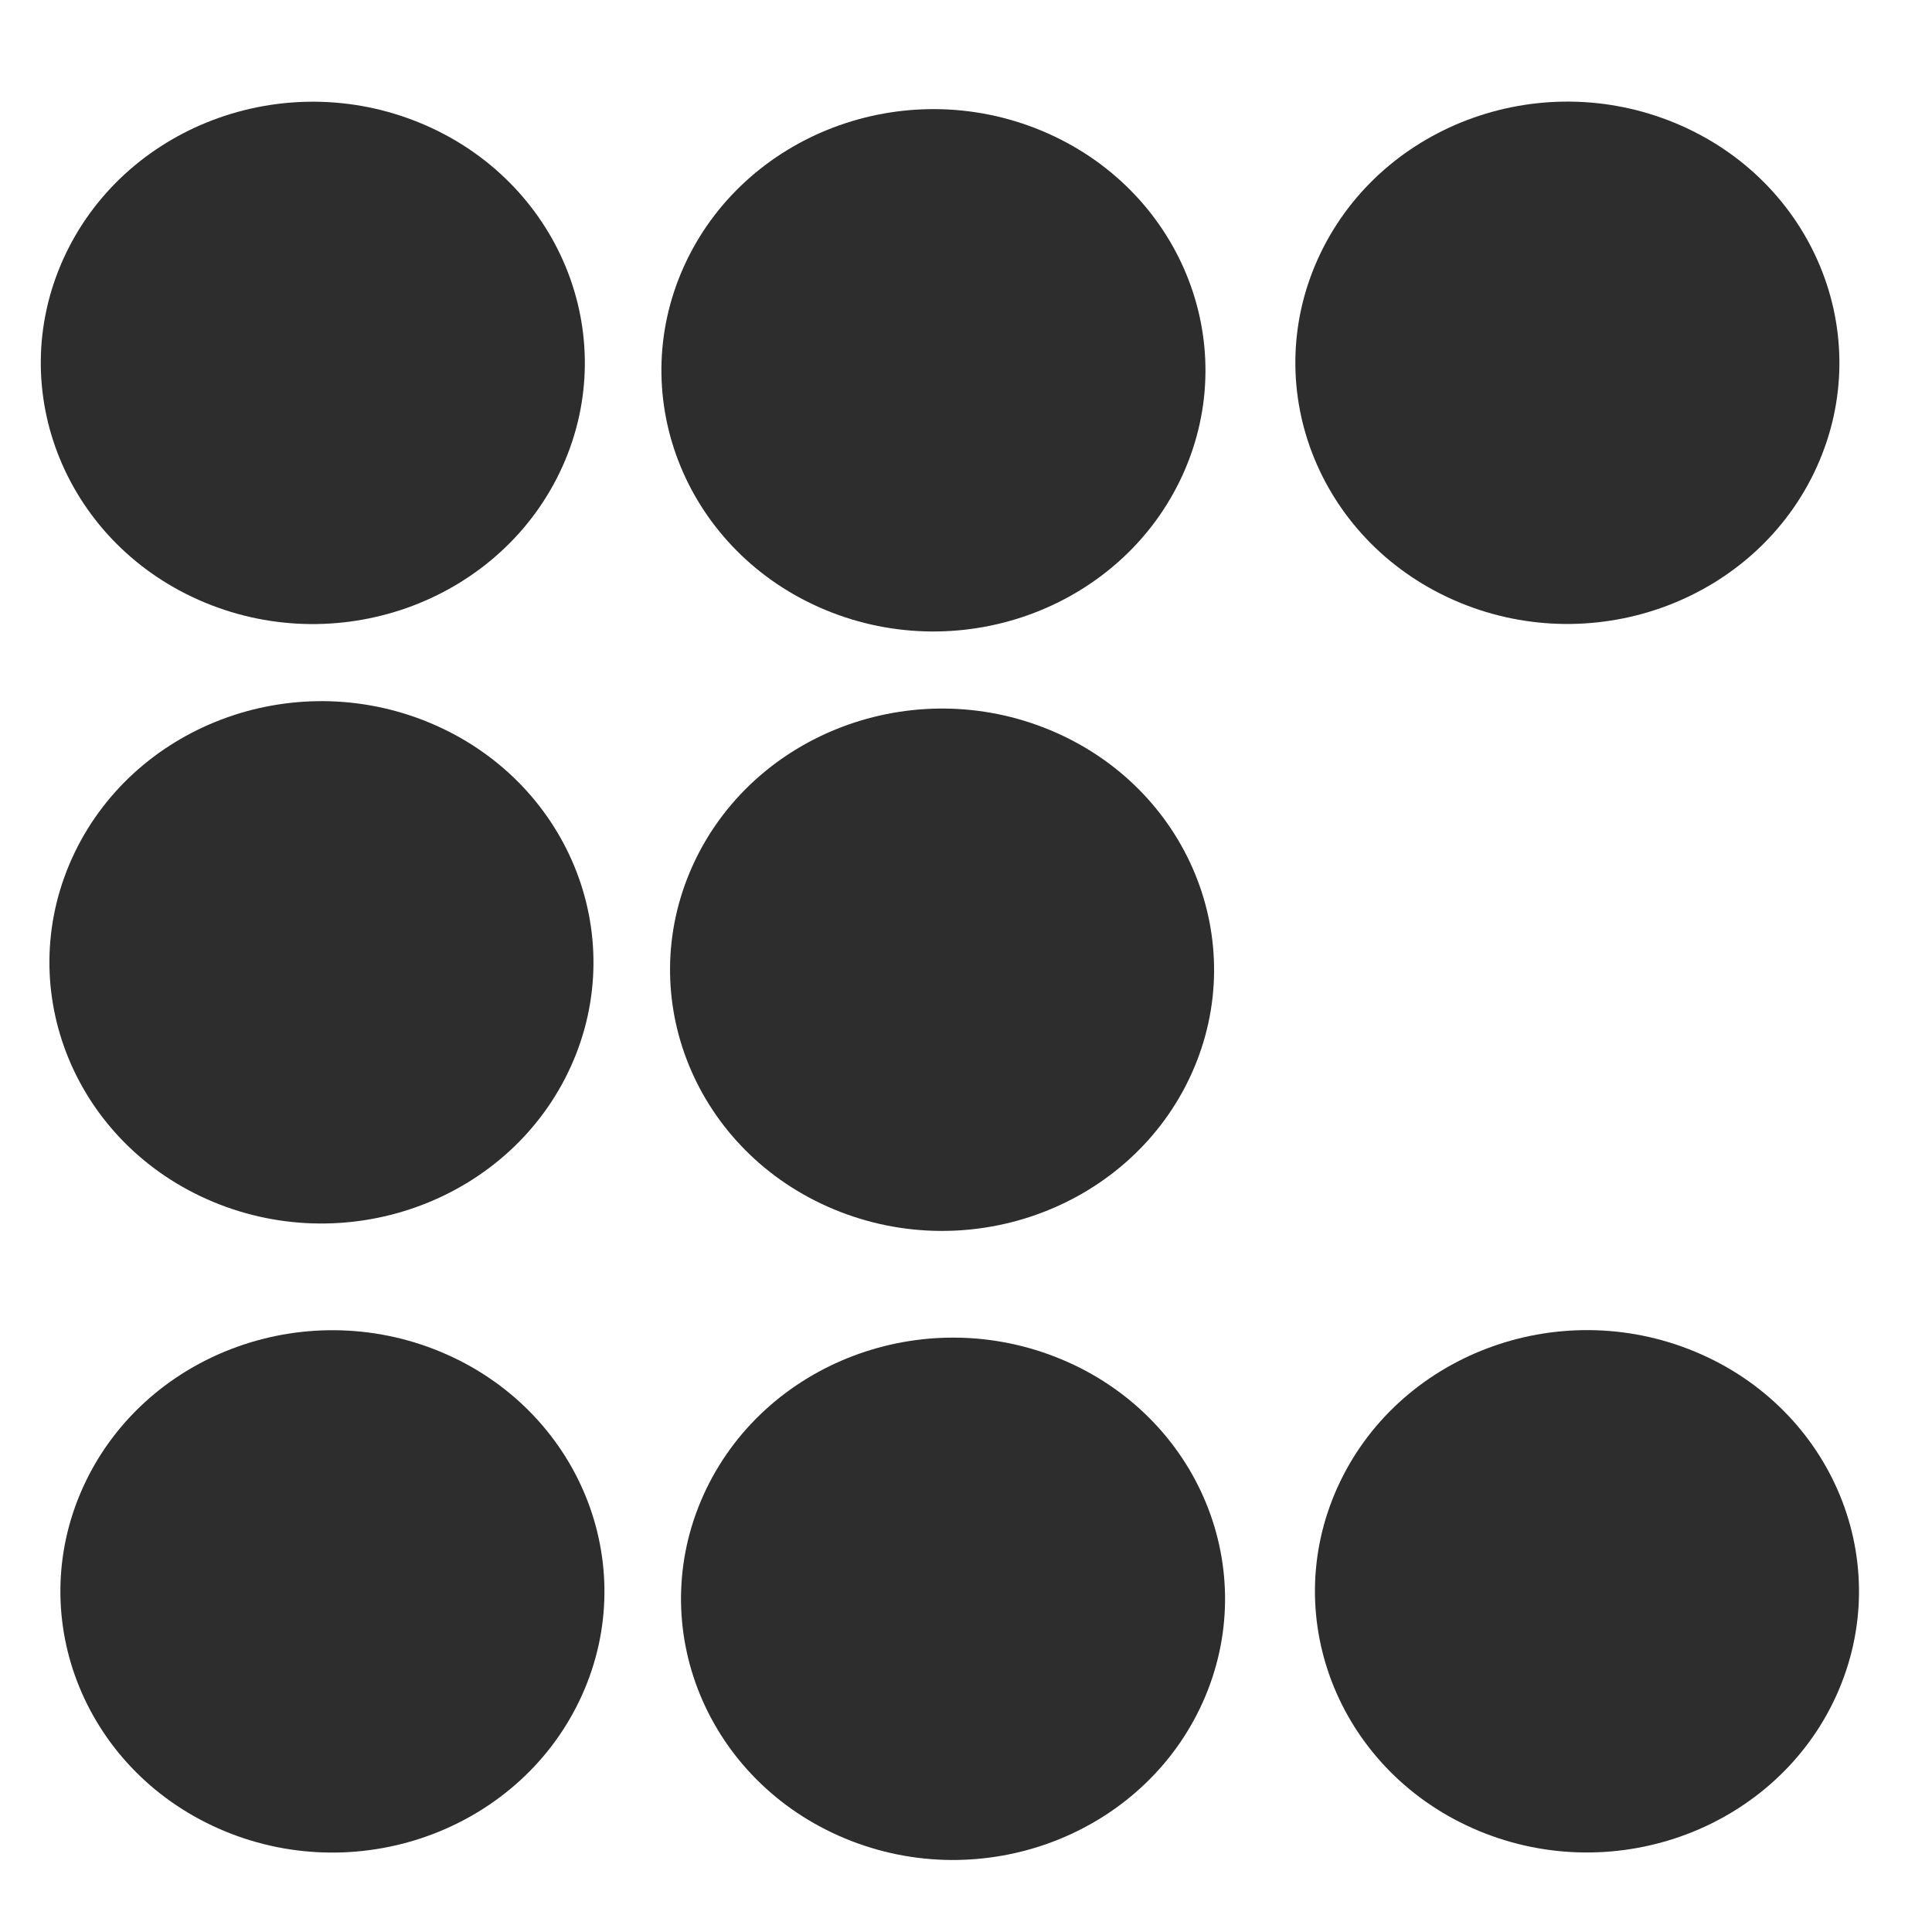
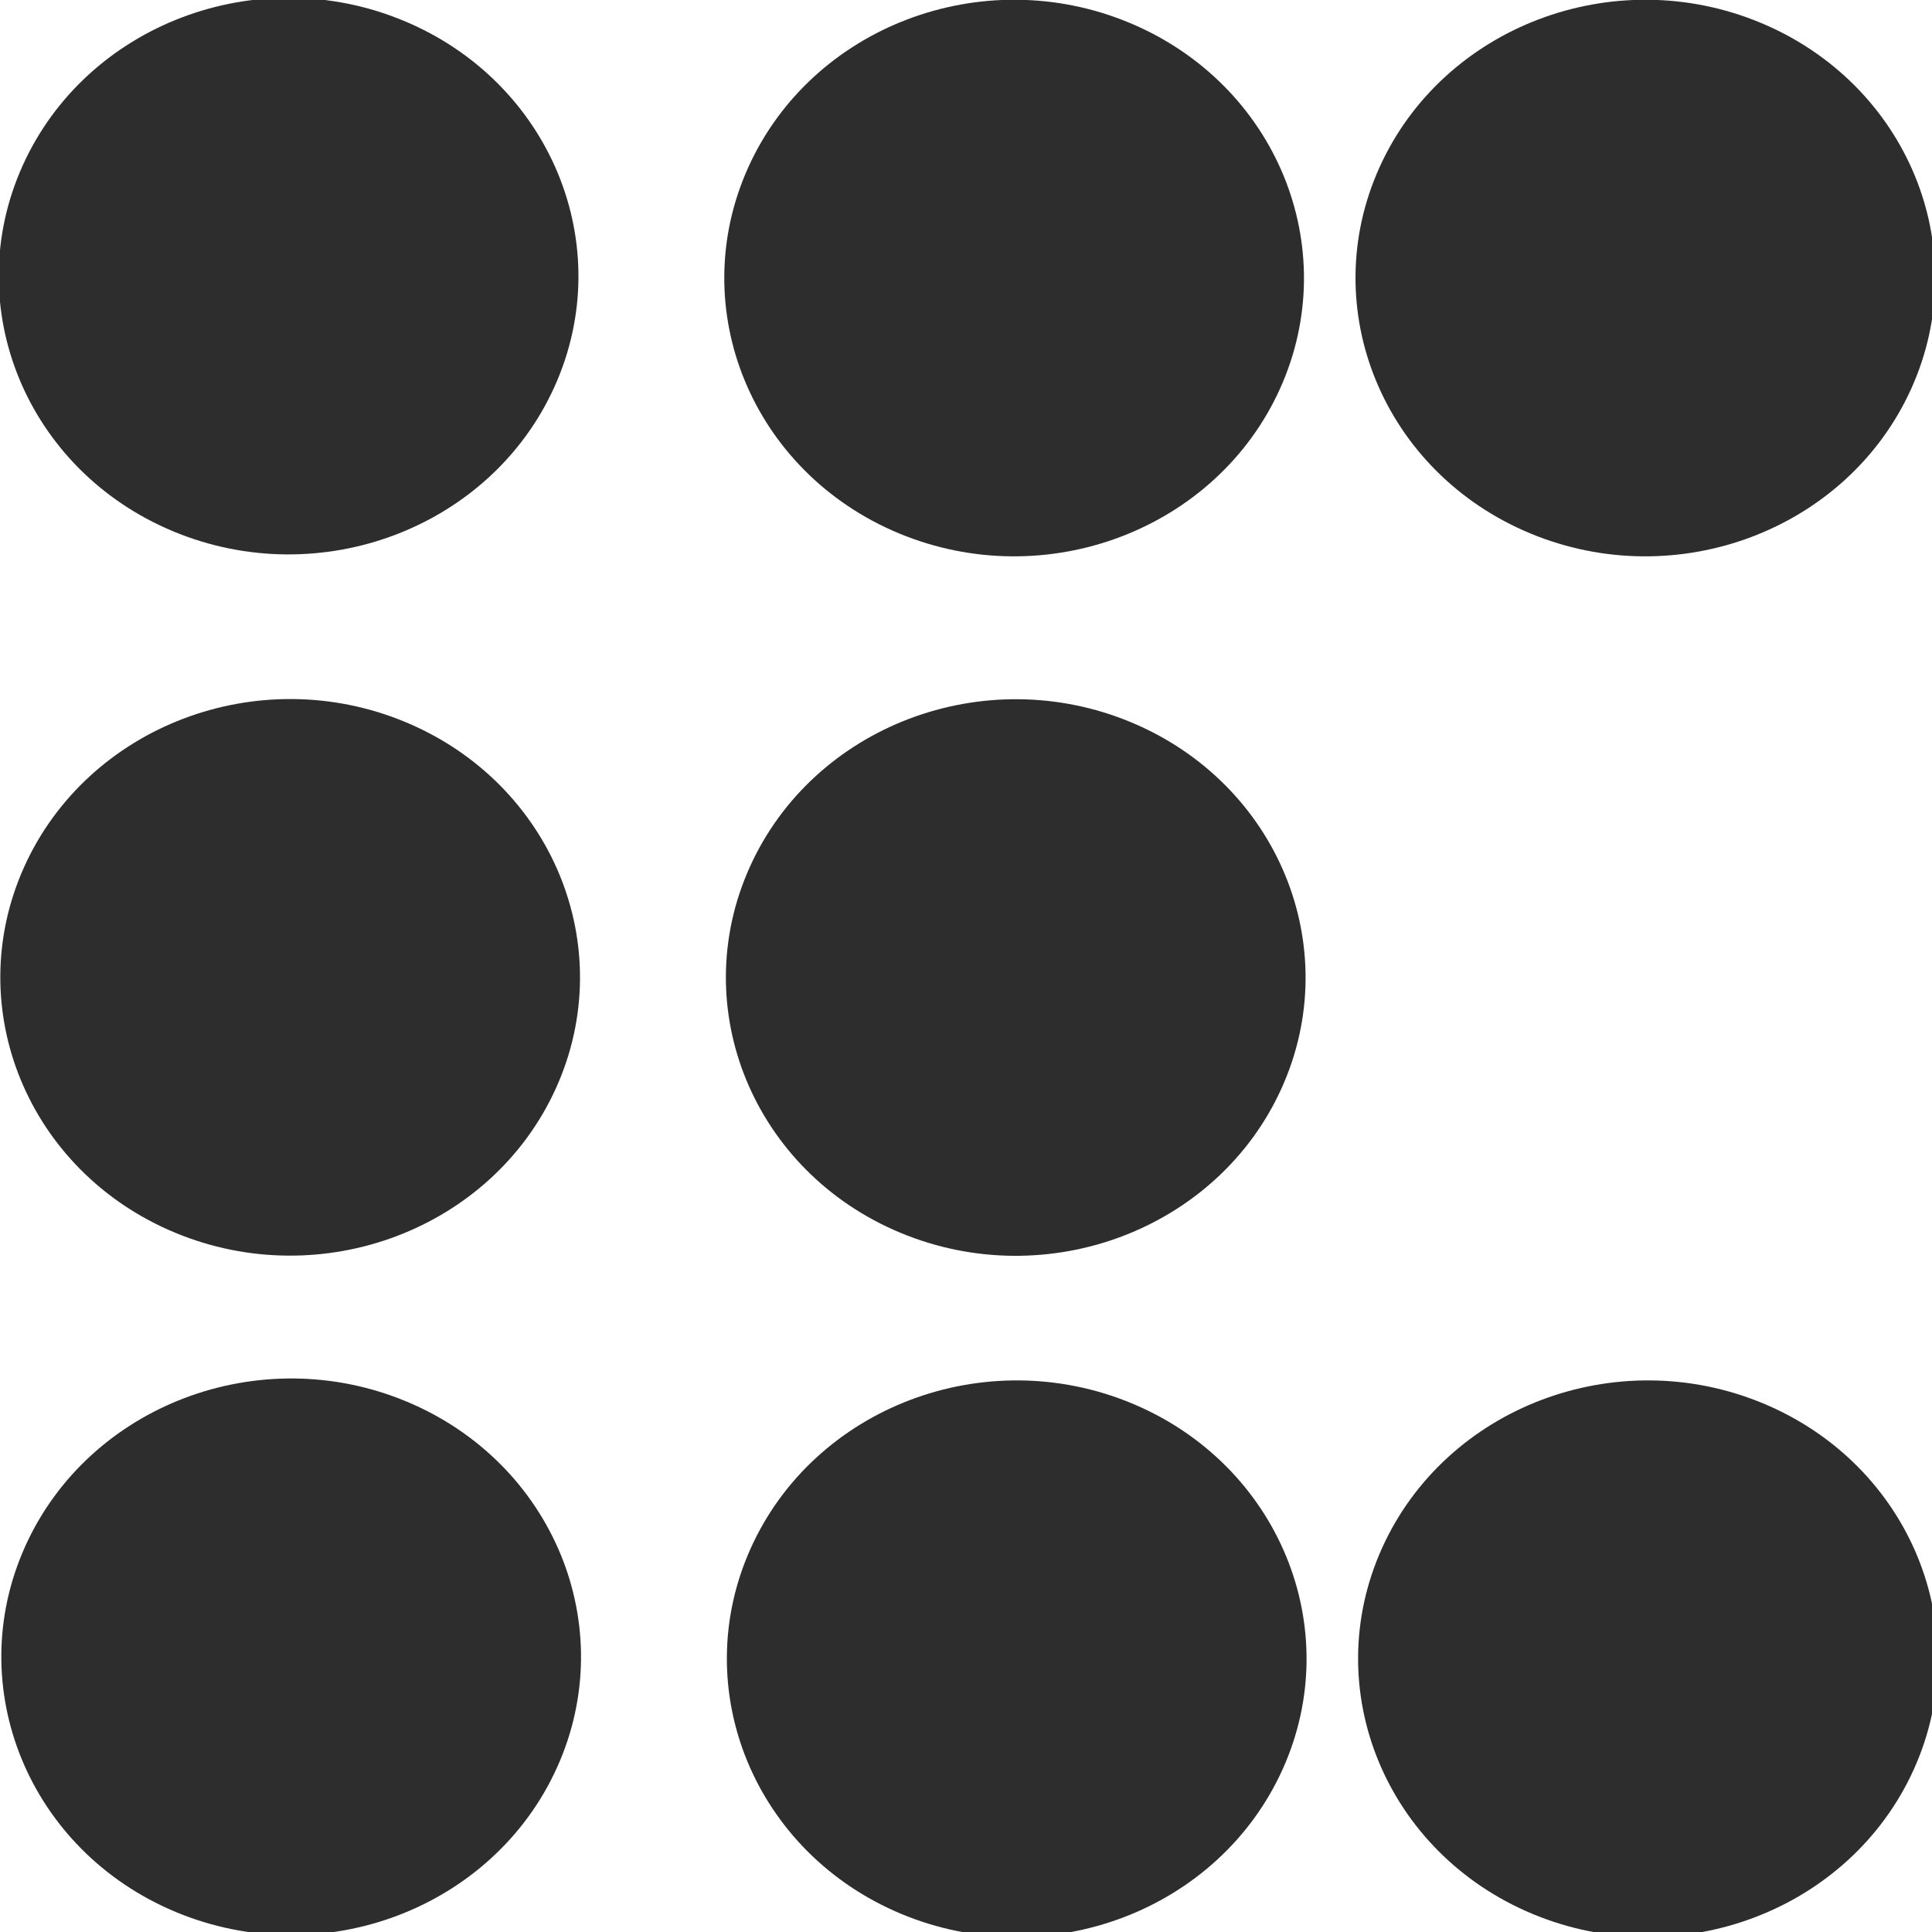
- <svg xmlns="http://www.w3.org/2000/svg" width="16" height="16" id="svg3765" version="1.1">
+ <svg xmlns="http://www.w3.org/2000/svg" width="32" height="32" id="svg3765" version="1.1">
  <defs id="defs3767" />
-   <g id="layer1" transform="translate(0,-32)">
+   <g id="layer1" transform="translate(0,-16)">
    <g id="layer1-4" transform="translate(0.2020297,-1.9622142e-8)">
      <g transform="translate(-0.3705977,-0.09089584)" id="layer1-9">
        <g id="layer1-9-3" transform="translate(-44.95179,-4.141626)">
-           <path transform="matrix(-0.2137112,0.473843,-0.4935143,-0.2051927,64.07866,50.32347)" style="fill:#2d2d2d;fill-opacity:1;stroke:#2d2d2d;stroke-width:0.8;stroke-linecap:round;stroke-linejoin:round;stroke-miterlimit:4;stroke-opacity:1;stroke-dasharray:none" id="path3015-0" d="m 14.142,28.353 a 3.788,3.788 0 1 1 -7.576,0 3.788,3.788 0 1 1 7.576,0 z" />
-           <path transform="matrix(-0.2137112,0.473843,-0.4935143,-0.2051927,69.21837,50.38482)" style="fill:#2d2d2d;fill-opacity:1;stroke:#2d2d2d;stroke-width:0.8;stroke-linecap:round;stroke-linejoin:round;stroke-miterlimit:4;stroke-opacity:1;stroke-dasharray:none" id="path3015-0-6" d="m 14.142,28.353 a 3.788,3.788 0 1 1 -7.576,0 3.788,3.788 0 1 1 7.576,0 z" />
-           <path transform="matrix(-0.2137112,0.473843,-0.4935143,-0.2051927,74.46837,50.32263)" style="fill:#2d2d2d;fill-opacity:1;stroke:#2d2d2d;stroke-width:0.8;stroke-linecap:round;stroke-linejoin:round;stroke-miterlimit:4;stroke-opacity:1;stroke-dasharray:none" id="path3015-0-6-9" d="m 14.142,28.353 a 3.788,3.788 0 1 1 -7.576,0 3.788,3.788 0 1 1 7.576,0 z" />
-           <path transform="matrix(-0.2137112,0.473843,-0.4935143,-0.2051927,63.98781,45.1138)" style="fill:#2d2d2d;fill-opacity:1;stroke:#2d2d2d;stroke-width:0.8;stroke-linecap:round;stroke-linejoin:round;stroke-miterlimit:4;stroke-opacity:1;stroke-dasharray:none" id="path3015-0-8" d="m 14.142,28.353 a 3.788,3.788 0 1 1 -7.576,0 3.788,3.788 0 1 1 7.576,0 z" />
-           <path transform="matrix(-0.2137112,0.473843,-0.4935143,-0.2051927,69.12752,45.17515)" style="fill:#2d2d2d;fill-opacity:1;stroke:#2d2d2d;stroke-width:0.8;stroke-linecap:round;stroke-linejoin:round;stroke-miterlimit:4;stroke-opacity:1;stroke-dasharray:none" id="path3015-0-6-5" d="m 14.142,28.353 a 3.788,3.788 0 1 1 -7.576,0 3.788,3.788 0 1 1 7.576,0 z" />
-           <path transform="matrix(-0.2137112,0.473843,-0.4935143,-0.2051927,63.91638,40.14952)" style="fill:#2d2d2d;fill-opacity:1;stroke:#2d2d2d;stroke-width:0.8;stroke-linecap:round;stroke-linejoin:round;stroke-miterlimit:4;stroke-opacity:1;stroke-dasharray:none" id="path3015-0-1" d="m 14.142,28.353 a 3.788,3.788 0 1 1 -7.576,0 3.788,3.788 0 1 1 7.576,0 z" />
-           <path transform="matrix(-0.2137112,0.473843,-0.4935143,-0.2051927,69.05609,40.21086)" style="fill:#2d2d2d;fill-opacity:1;stroke:#2d2d2d;stroke-width:0.8;stroke-linecap:round;stroke-linejoin:round;stroke-miterlimit:4;stroke-opacity:1;stroke-dasharray:none" id="path3015-0-6-3" d="m 14.142,28.353 a 3.788,3.788 0 1 1 -7.576,0 3.788,3.788 0 1 1 7.576,0 z" />
-           <path transform="matrix(-0.2137112,0.473843,-0.4935143,-0.2051927,74.30608,40.14867)" style="fill:#2d2d2d;fill-opacity:1;stroke:#2d2d2d;stroke-width:0.8;stroke-linecap:round;stroke-linejoin:round;stroke-miterlimit:4;stroke-opacity:1;stroke-dasharray:none" id="path3015-0-6-9-43" d="m 14.142,28.353 a 3.788,3.788 0 1 1 -7.576,0 3.788,3.788 0 1 1 7.576,0 z" />
+           <path transform="matrix(-0.4554268,1.009778,-1.051698,-0.4372736,84.47746,49.61662)" style="fill:#2d2d2d;fill-opacity:1;stroke:#2d2d2d;stroke-width:0.8;stroke-linecap:round;stroke-linejoin:round;stroke-miterlimit:4;stroke-opacity:1;stroke-dasharray:none" id="path3015-0" d="m 14.142,28.353 a 3.788,3.788 0 1 1 -7.576,0 3.788,3.788 0 1 1 7.576,0 z" />
+           <path transform="matrix(-0.4554268,1.009778,-1.051698,-0.4372736,84.46061,38.36309)" style="fill:#2d2d2d;fill-opacity:1;stroke:#2d2d2d;stroke-width:0.8;stroke-linecap:round;stroke-linejoin:round;stroke-miterlimit:4;stroke-opacity:1;stroke-dasharray:none" id="path3015-0-8" d="m 14.142,28.353 a 3.788,3.788 0 1 1 -7.576,0 3.788,3.788 0 1 1 7.576,0 z" />
+           <path transform="matrix(-0.4554268,1.009778,-1.051698,-0.4372736,84.43466,26.7486)" style="fill:#2d2d2d;fill-opacity:1;stroke:#2d2d2d;stroke-width:0.8;stroke-linecap:round;stroke-linejoin:round;stroke-miterlimit:4;stroke-opacity:1;stroke-dasharray:none" id="path3015-0-1" d="m 14.142,28.353 a 3.788,3.788 0 1 1 -7.576,0 3.788,3.788 0 1 1 7.576,0 z" />
+           <path transform="matrix(-0.4554268,1.009778,-1.051698,-0.4372736,96.49462,49.64863)" style="fill:#2d2d2d;fill-opacity:1;stroke:#2d2d2d;stroke-width:0.8;stroke-linecap:round;stroke-linejoin:round;stroke-miterlimit:4;stroke-opacity:1;stroke-dasharray:none" id="path3015-0-7" d="m 14.142,28.353 a 3.788,3.788 0 1 1 -7.576,0 3.788,3.788 0 1 1 7.576,0 z" />
+           <path transform="matrix(-0.4554268,1.009778,-1.051698,-0.4372736,96.45182,26.78061)" style="fill:#2d2d2d;fill-opacity:1;stroke:#2d2d2d;stroke-width:0.8;stroke-linecap:round;stroke-linejoin:round;stroke-miterlimit:4;stroke-opacity:1;stroke-dasharray:none" id="path3015-0-1-5" d="m 14.142,28.353 a 3.788,3.788 0 1 1 -7.576,0 3.788,3.788 0 1 1 7.576,0 z" />
+           <path transform="matrix(-0.4554268,1.009778,-1.051698,-0.4372736,106.9497,49.64863)" style="fill:#2d2d2d;fill-opacity:1;stroke:#2d2d2d;stroke-width:0.8;stroke-linecap:round;stroke-linejoin:round;stroke-miterlimit:4;stroke-opacity:1;stroke-dasharray:none" id="path3015-0-19" d="m 14.142,28.353 a 3.788,3.788 0 1 1 -7.576,0 3.788,3.788 0 1 1 7.576,0 z" />
+           <path transform="matrix(-0.4554268,1.009778,-1.051698,-0.4372736,106.9069,26.78062)" style="fill:#2d2d2d;fill-opacity:1;stroke:#2d2d2d;stroke-width:0.8;stroke-linecap:round;stroke-linejoin:round;stroke-miterlimit:4;stroke-opacity:1;stroke-dasharray:none" id="path3015-0-1-2" d="m 14.142,28.353 a 3.788,3.788 0 1 1 -7.576,0 3.788,3.788 0 1 1 7.576,0 z" />
+           <path transform="matrix(-0.4554268,1.009778,-1.051698,-0.4372736,96.4784,38.36615)" style="fill:#2d2d2d;fill-opacity:1;stroke:#2d2d2d;stroke-width:0.8;stroke-linecap:round;stroke-linejoin:round;stroke-miterlimit:4;stroke-opacity:1;stroke-dasharray:none" id="path3015-0-8-5" d="m 14.142,28.353 a 3.788,3.788 0 1 1 -7.576,0 3.788,3.788 0 1 1 7.576,0 z" />
        </g>
      </g>
    </g>
  </g>
</svg>
